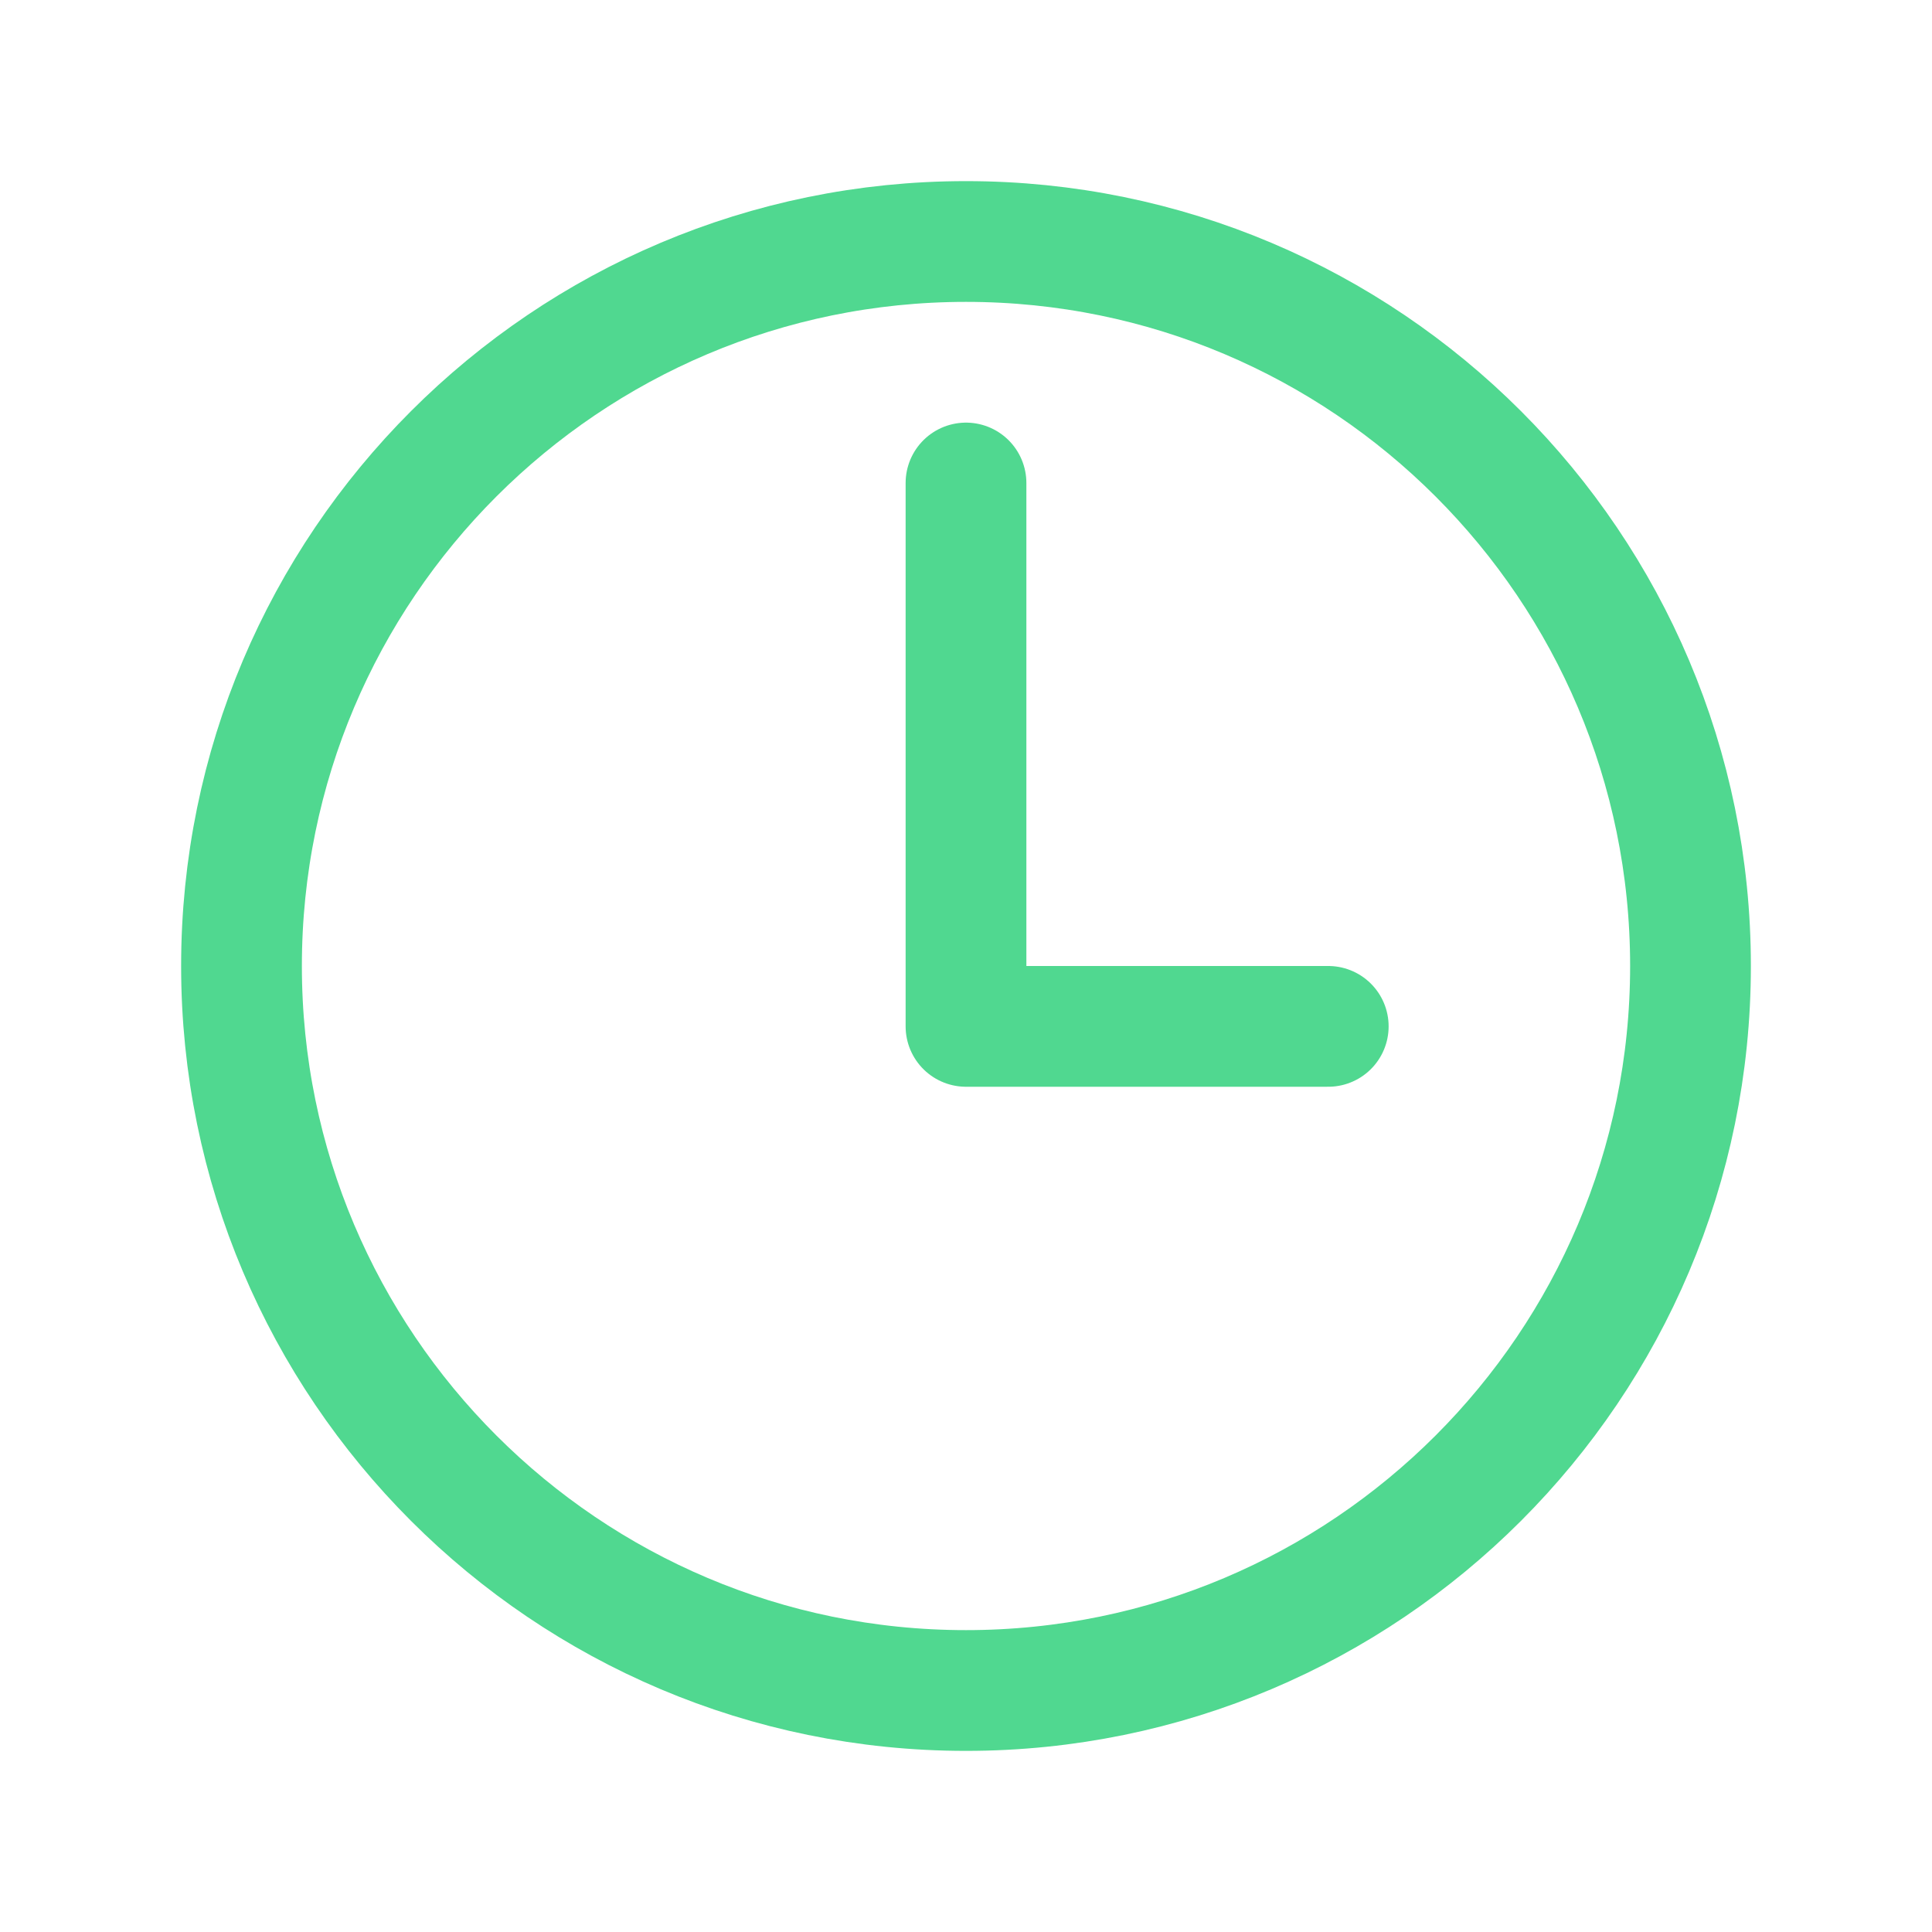
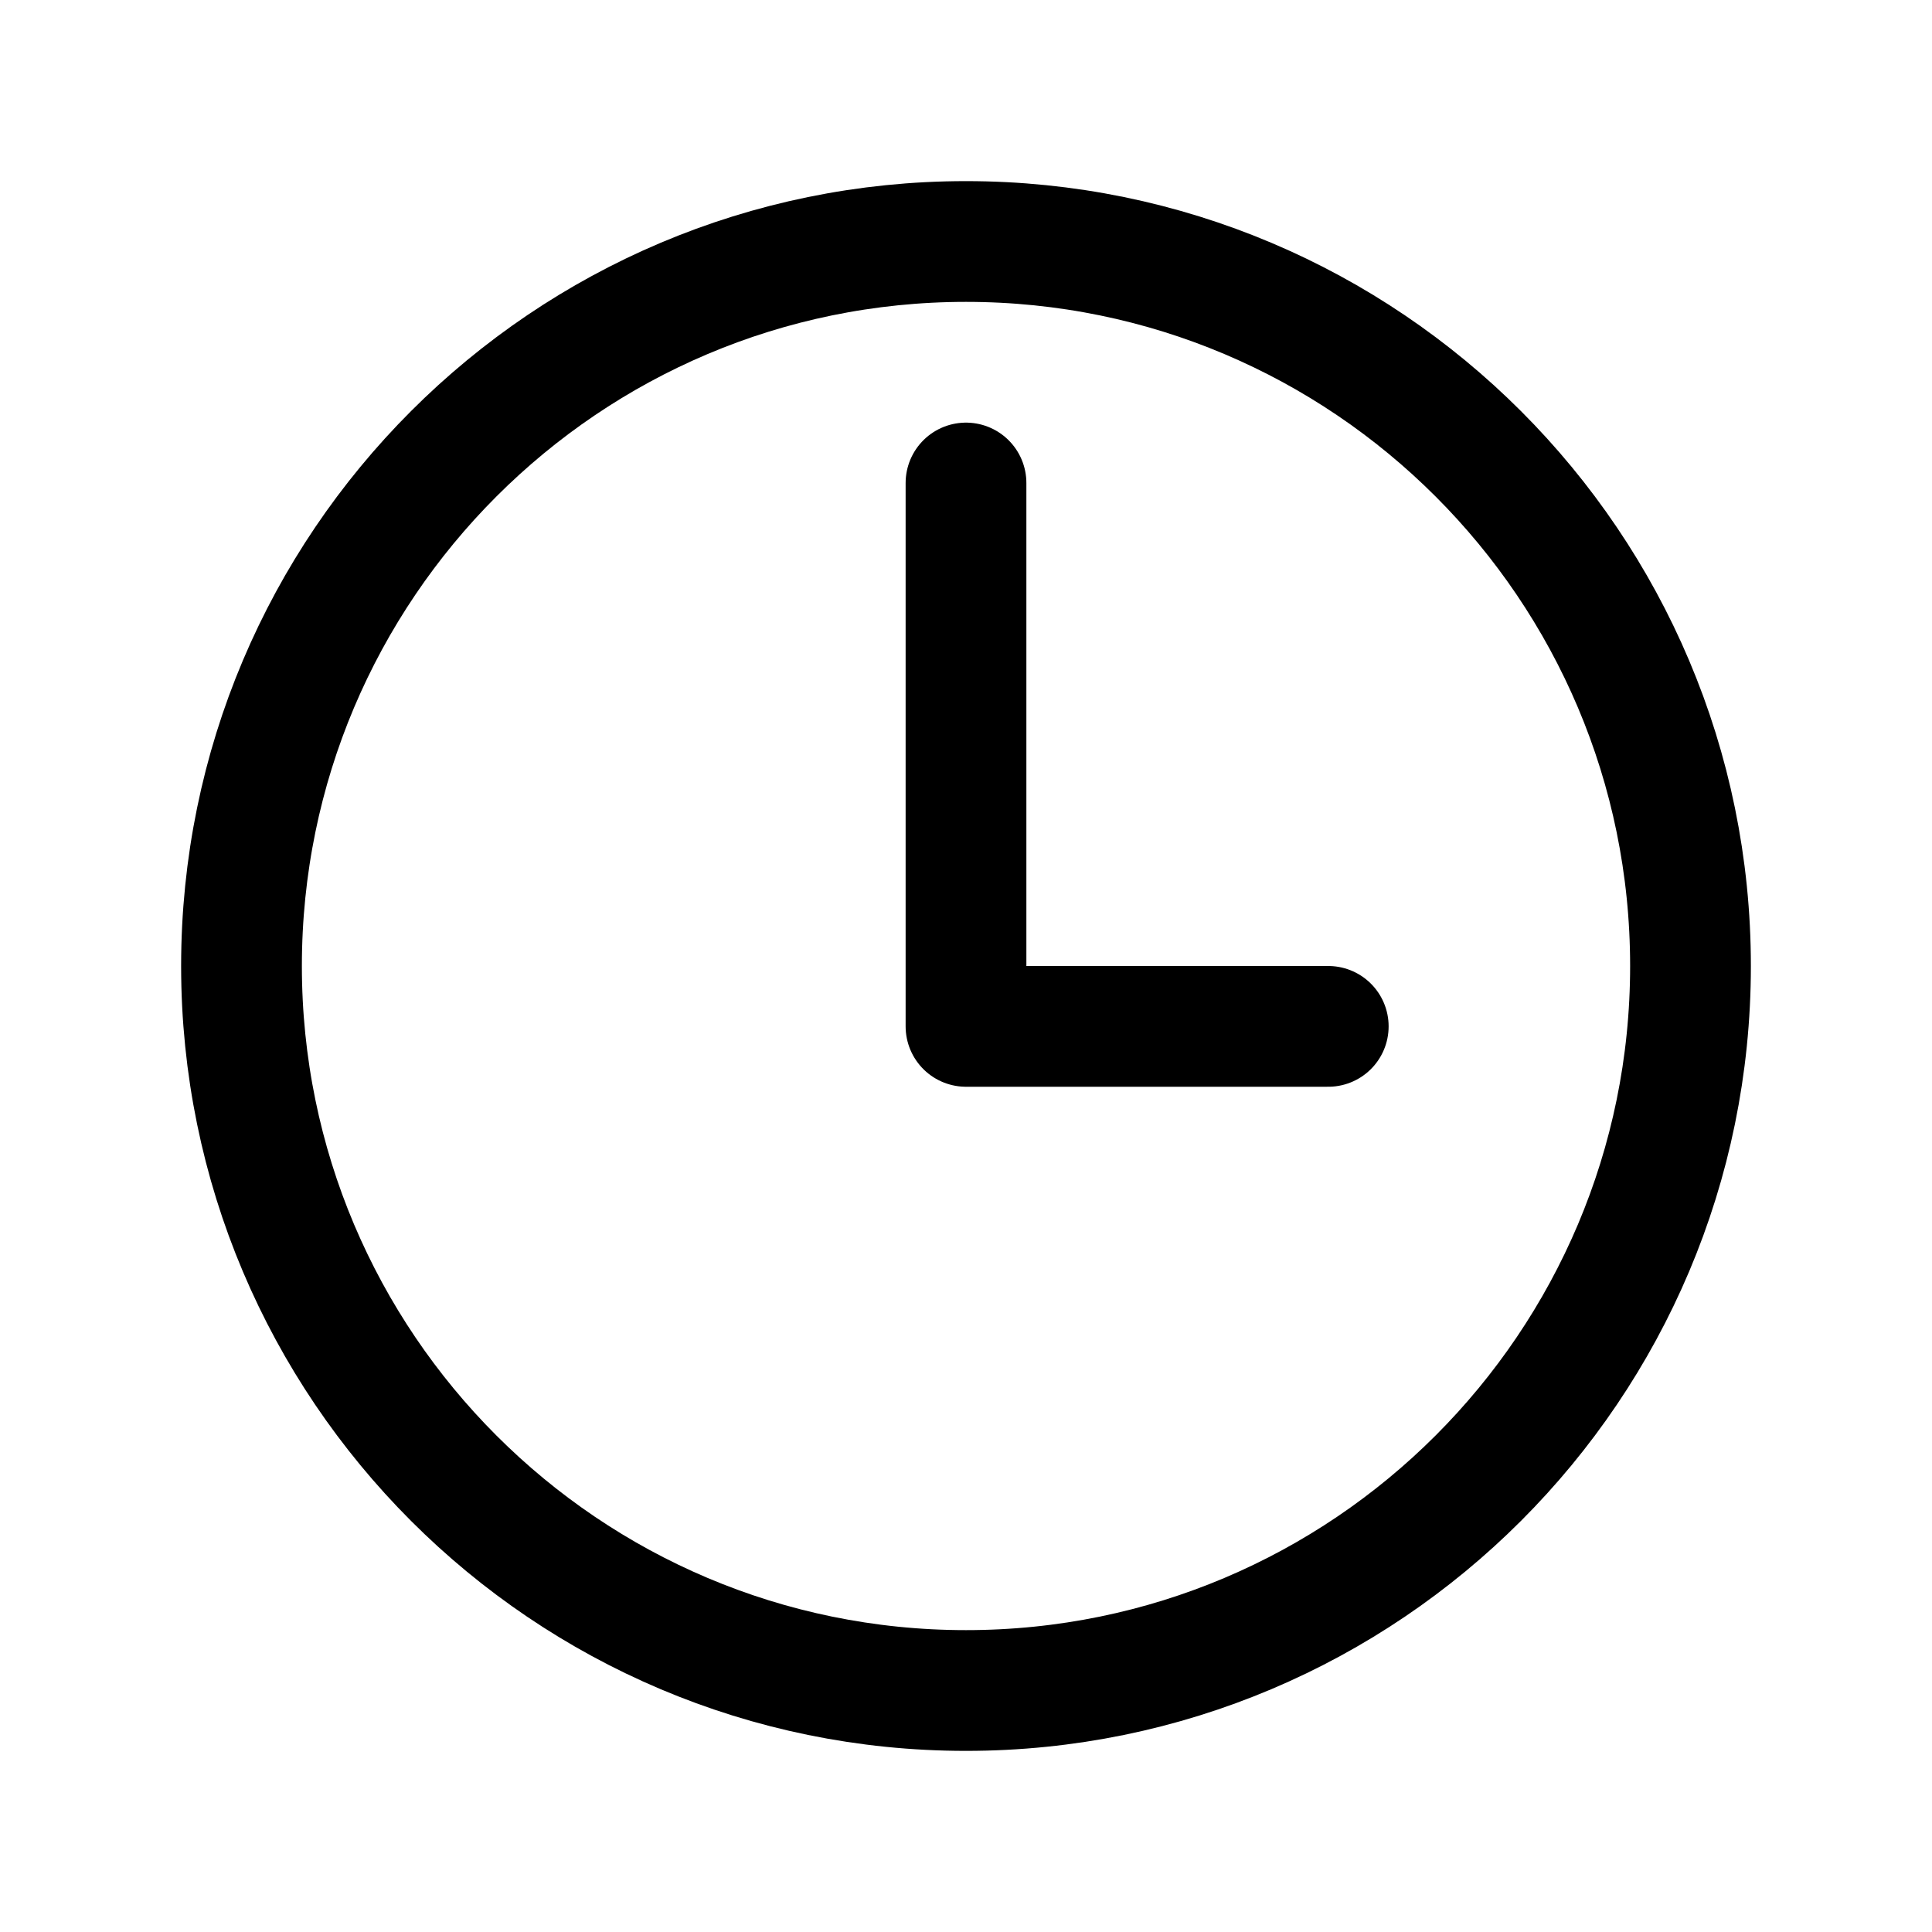
- <svg xmlns="http://www.w3.org/2000/svg" fill="#50D890" width="512" height="512" viewBox="0 0 512 512">
-   <path d="M256,64C150,64,64,150,64,256s86,192,192,192,192-86,192-192S362,64,256,64Z" style="fill:none;stroke:#50D890;stroke-miterlimit:10;stroke-width:32px" />
-   <polyline points="256 128 256 272 352 272" style="fill:none;stroke:#50D890;stroke-linecap:round;stroke-linejoin:round;stroke-width:32px" />
+ <svg xmlns="http://www.w3.org/2000/svg" width="512" height="512" viewBox="0 0 512 512">
+   <path d="M256,64C150,64,64,150,64,256s86,192,192,192,192-86,192-192S362,64,256,64Z" style="fill:none;stroke:#000;stroke-miterlimit:10;stroke-width:32px" />
+   <polyline points="256 128 256 272 352 272" style="fill:none;stroke:#000;stroke-linecap:round;stroke-linejoin:round;stroke-width:32px" />
</svg>
